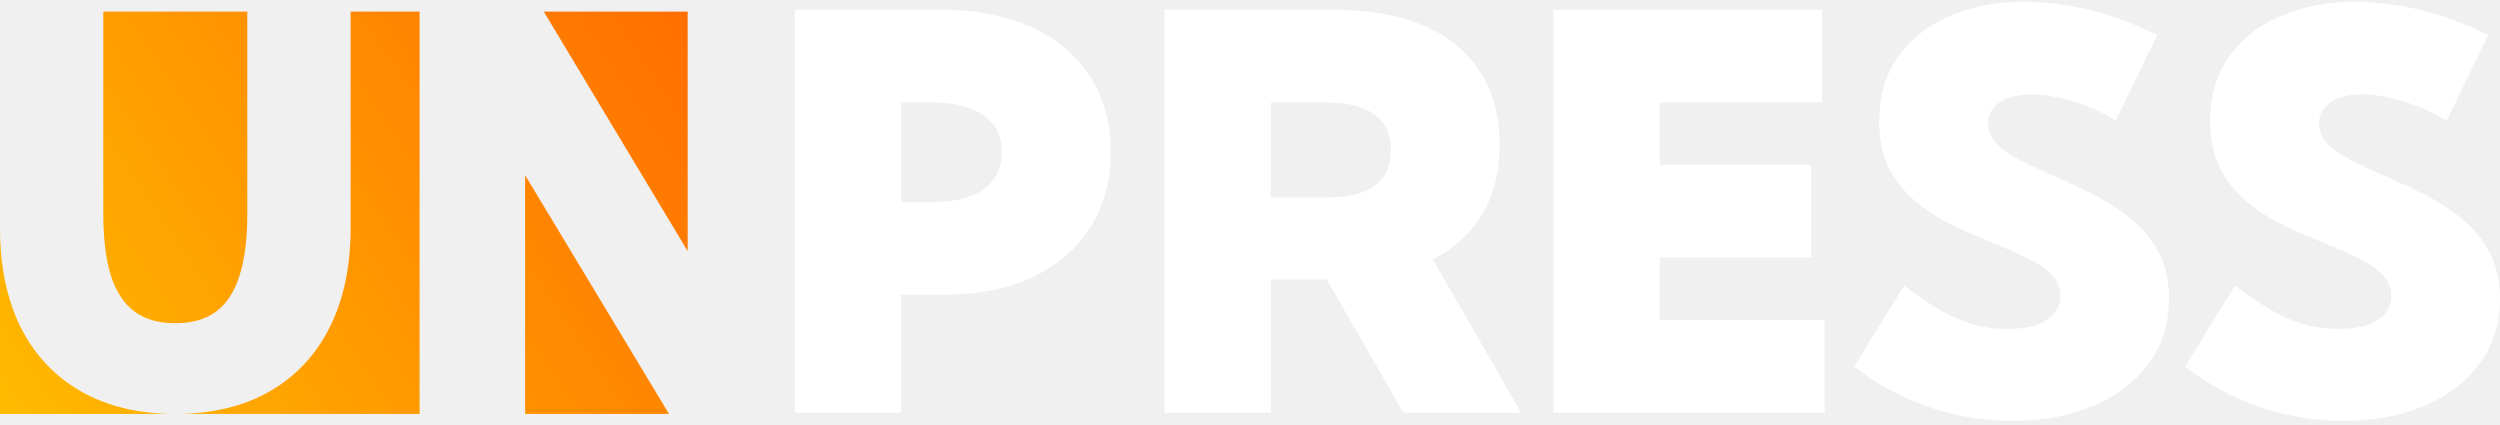
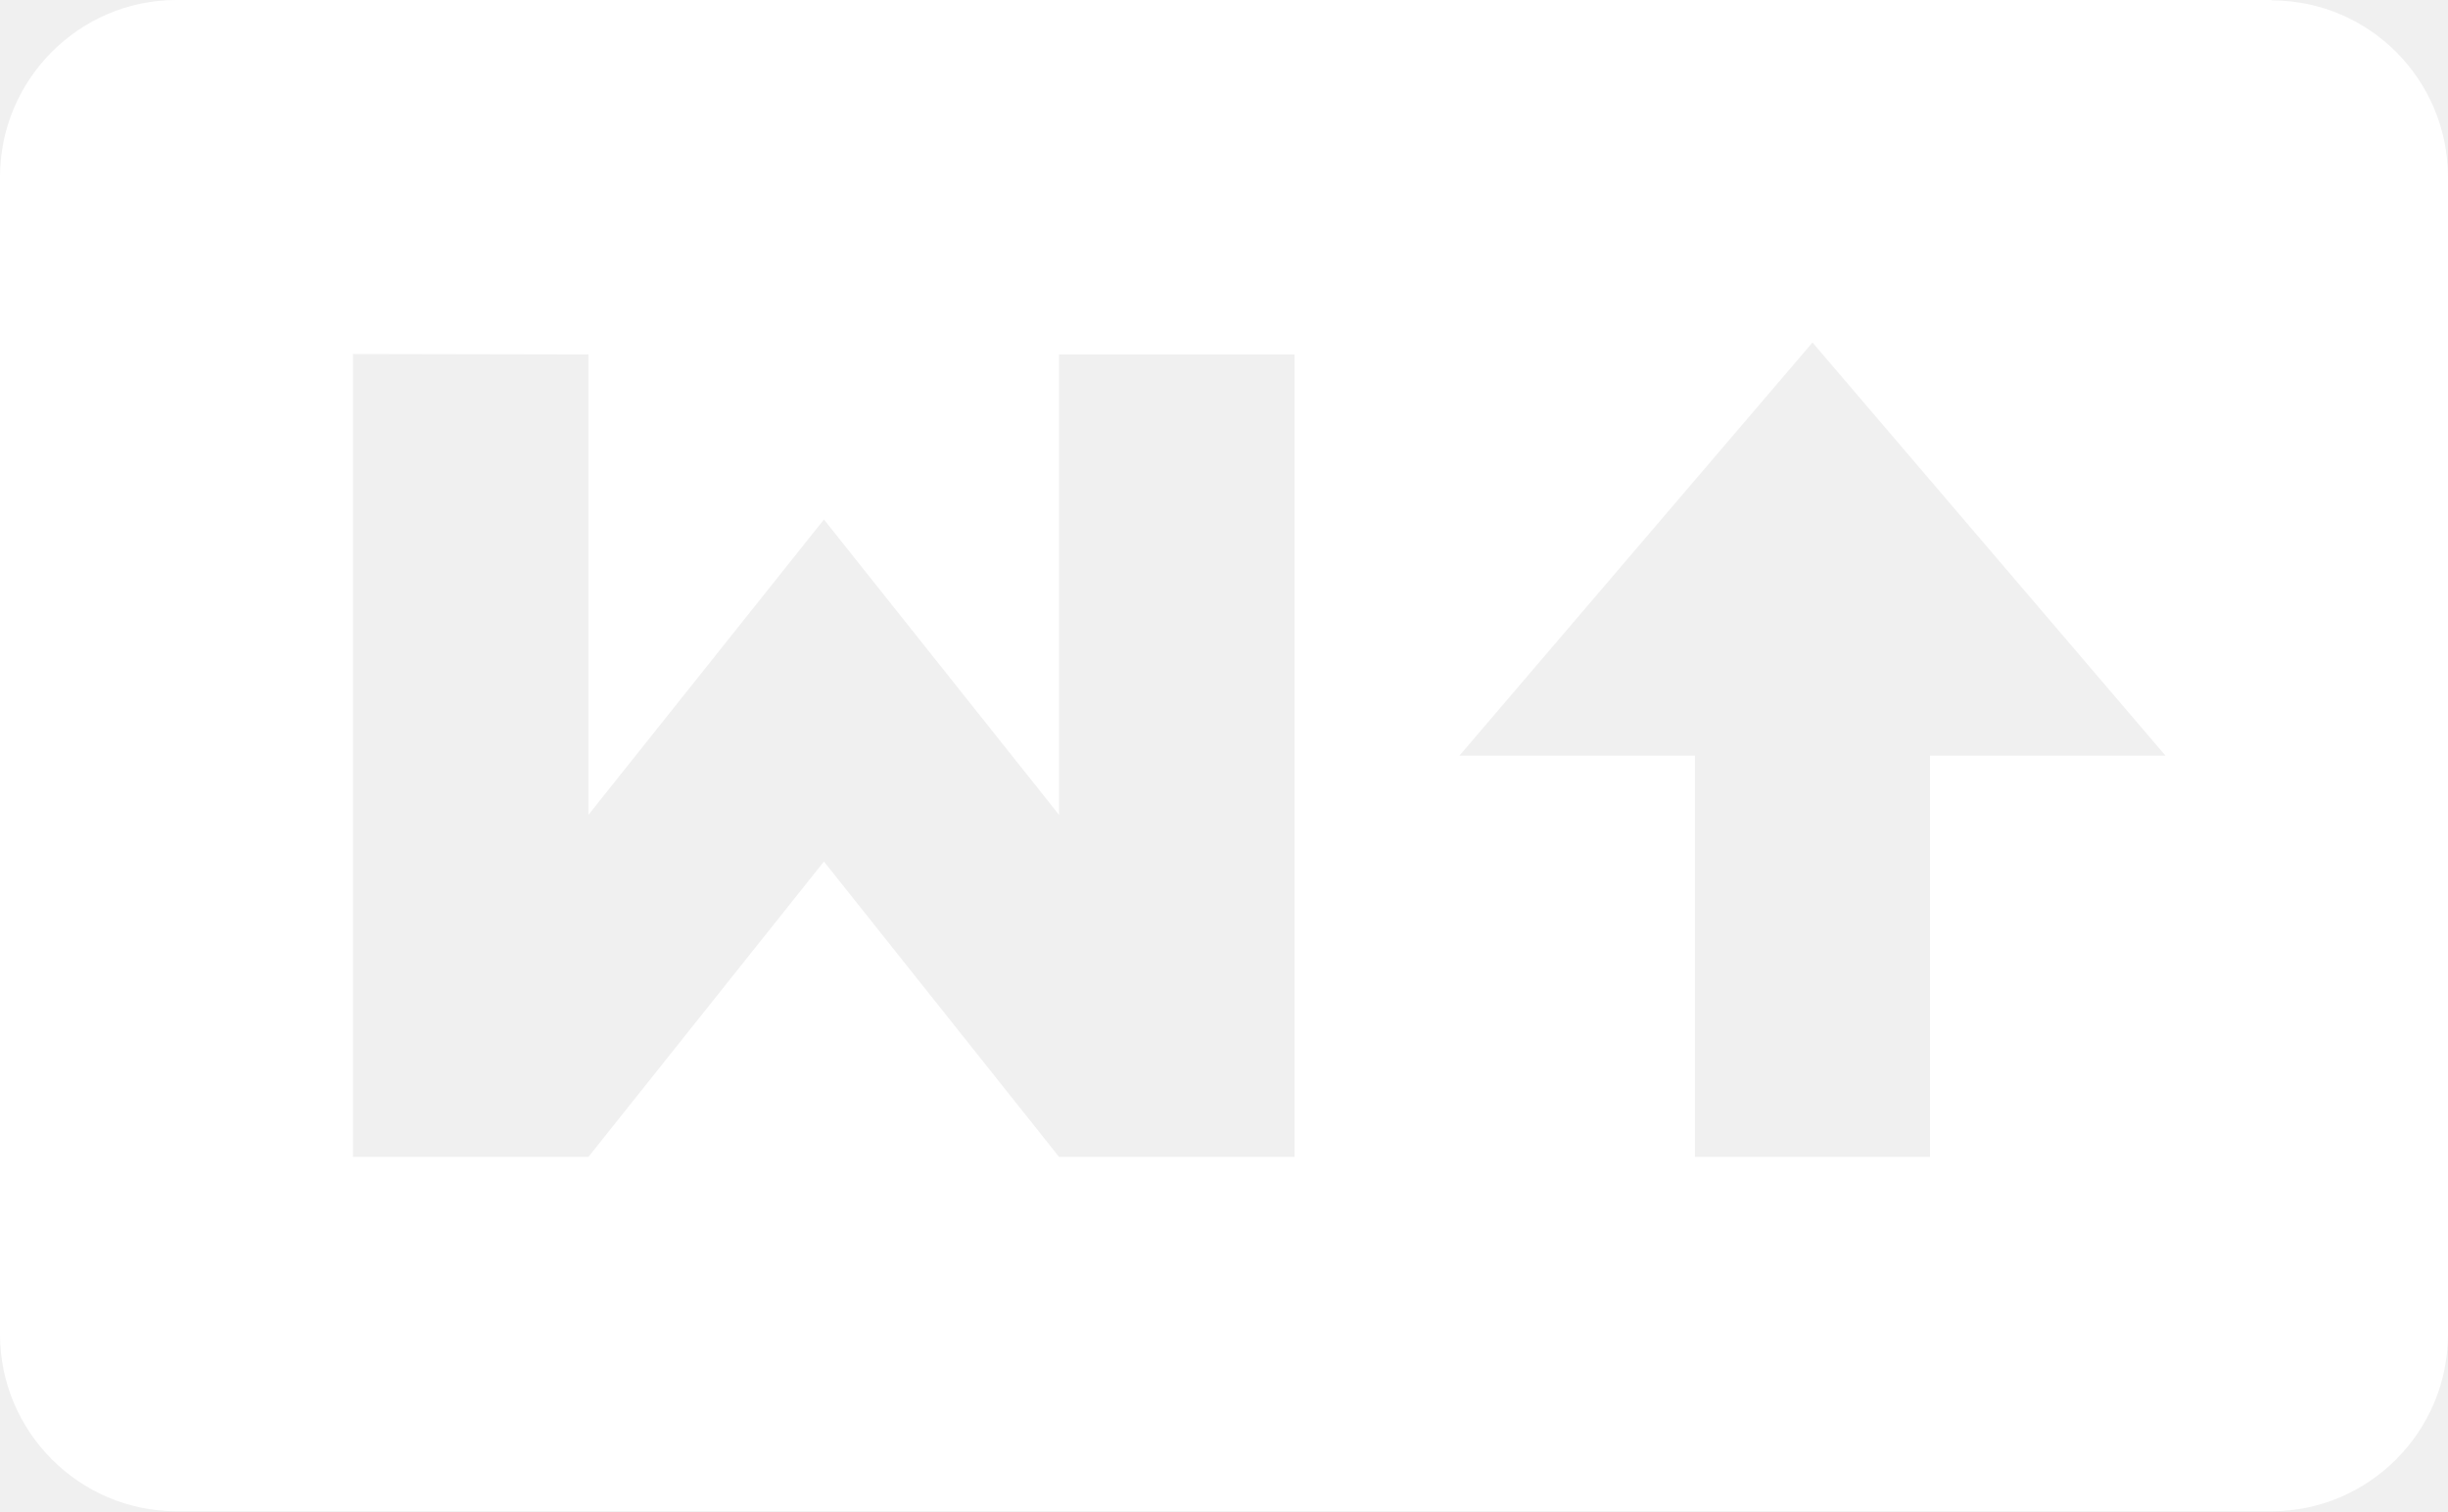
- <svg xmlns="http://www.w3.org/2000/svg" viewBox="0 0 400 68" fill="none">
-   <g id="logo">
-     <g id="PRESS">
-       <path d="M127.163 66.041V1.571H150.673C156.203 1.571 160.989 2.502 165.029 4.364C169.097 6.198 172.221 8.82 174.398 12.23C176.605 15.611 177.708 19.637 177.708 24.307C177.708 28.977 176.605 33.032 174.398 36.47C172.221 39.88 169.126 42.516 165.115 44.379C161.103 46.241 156.361 47.172 150.888 47.172H144.183V66.041H127.163ZM144.183 32.344H148.997C152.665 32.344 155.458 31.657 157.378 30.281C159.327 28.906 160.301 26.915 160.301 24.307C160.301 21.757 159.327 19.808 157.378 18.462C155.43 17.086 152.636 16.399 148.997 16.399H144.183V32.344Z" fill="white" />
-       <path d="M243.381 66.041H224.556L212.264 44.722H203.324V66.041H186.304V1.571H213.553C219.14 1.571 223.897 2.416 227.822 4.106C231.748 5.797 234.742 8.261 236.805 11.499C238.897 14.708 239.943 18.591 239.943 23.147C239.943 27.416 239.026 31.098 237.192 34.192C235.358 37.287 232.708 39.722 229.241 41.499L243.381 66.041ZM203.324 31.614H212.221C215.63 31.614 218.195 30.983 219.914 29.723C221.662 28.433 222.536 26.528 222.536 24.006C222.536 21.485 221.662 19.594 219.914 18.333C218.195 17.043 215.63 16.399 212.221 16.399H203.324V31.614Z" fill="white" />
-       <path d="M248.539 66.041V1.571H291.519V16.399H265.559V26.37H289.799V41.198H265.559V51.212H291.948V66.041H248.539Z" fill="white" />
-       <path d="M296.676 58.648L304.67 45.668C306.762 47.301 308.711 48.634 310.516 49.665C312.35 50.697 314.126 51.456 315.845 51.943C317.593 52.402 319.37 52.631 321.175 52.631C322.951 52.631 324.47 52.43 325.731 52.029C326.991 51.599 327.951 50.998 328.61 50.224C329.298 49.422 329.642 48.476 329.642 47.387C329.642 46.012 329.155 44.837 328.181 43.863C327.206 42.889 325.903 42.015 324.269 41.241C322.665 40.468 320.903 39.694 318.983 38.92C316.92 38.089 314.814 37.172 312.665 36.169C310.516 35.138 308.539 33.892 306.734 32.43C304.928 30.969 303.467 29.192 302.35 27.101C301.232 24.98 300.673 22.402 300.673 19.364C300.673 15.353 301.676 11.929 303.682 9.092C305.716 6.227 308.481 4.049 311.977 2.559C315.501 1.041 319.484 0.281 323.925 0.281C327.163 0.281 330.587 0.711 334.198 1.571C337.808 2.43 341.461 3.777 345.158 5.611L338.539 19.278C336.476 18.018 334.212 17.015 331.748 16.27C329.312 15.496 327.077 15.109 325.043 15.109C323.639 15.109 322.407 15.296 321.347 15.668C320.315 16.041 319.513 16.585 318.94 17.301C318.367 17.989 318.08 18.806 318.08 19.751C318.08 21.012 318.567 22.129 319.542 23.104C320.516 24.049 321.805 24.923 323.41 25.725C325.014 26.528 326.762 27.344 328.653 28.175C330.716 29.064 332.822 30.052 334.971 31.141C337.149 32.23 339.14 33.519 340.946 35.009C342.779 36.499 344.255 38.29 345.372 40.382C346.49 42.445 347.049 44.923 347.049 47.817C347.049 51.685 345.989 55.095 343.868 58.046C341.776 60.969 338.84 63.247 335.057 64.88C331.304 66.513 326.934 67.33 321.948 67.33C317.307 67.33 312.837 66.585 308.539 65.095C304.241 63.605 300.287 61.456 296.676 58.648Z" fill="white" />
-       <path d="M349.627 58.648L357.622 45.668C359.713 47.301 361.662 48.634 363.467 49.665C365.301 50.697 367.077 51.456 368.797 51.943C370.544 52.402 372.321 52.631 374.126 52.631C375.903 52.631 377.421 52.43 378.682 52.029C379.943 51.599 380.903 50.998 381.562 50.224C382.249 49.422 382.593 48.476 382.593 47.387C382.593 46.012 382.106 44.837 381.132 43.863C380.158 42.889 378.854 42.015 377.221 41.241C375.616 40.468 373.854 39.694 371.934 38.92C369.871 38.089 367.765 37.172 365.616 36.169C363.467 35.138 361.49 33.892 359.685 32.43C357.88 30.969 356.418 29.192 355.301 27.101C354.183 24.98 353.625 22.402 353.625 19.364C353.625 15.353 354.627 11.929 356.633 9.092C358.668 6.227 361.433 4.049 364.928 2.559C368.453 1.041 372.436 0.281 376.877 0.281C380.115 0.281 383.539 0.711 387.149 1.571C390.759 2.43 394.413 3.777 398.109 5.611L391.49 19.278C389.427 18.018 387.163 17.015 384.699 16.27C382.264 15.496 380.029 15.109 377.994 15.109C376.59 15.109 375.358 15.296 374.298 15.668C373.266 16.041 372.464 16.585 371.891 17.301C371.318 17.989 371.031 18.806 371.031 19.751C371.031 21.012 371.519 22.129 372.493 23.104C373.467 24.049 374.756 24.923 376.361 25.725C377.966 26.528 379.713 27.344 381.605 28.175C383.668 29.064 385.774 30.052 387.923 31.141C390.1 32.23 392.092 33.519 393.897 35.009C395.731 36.499 397.206 38.29 398.324 40.382C399.441 42.445 400 44.923 400 47.817C400 51.685 398.94 55.095 396.819 58.046C394.728 60.969 391.791 63.247 388.009 64.88C384.255 66.513 379.885 67.33 374.9 67.33C370.258 67.33 365.788 66.585 361.49 65.095C357.192 63.605 353.238 61.456 349.627 58.648Z" fill="white" />
-     </g>
-     <path id="Exclude" fill-rule="evenodd" clip-rule="evenodd" d="M16.529 1.857H39.57V34.214C39.57 38.225 39.153 41.521 38.318 44.101C37.511 46.682 36.259 48.604 34.561 49.866C32.864 51.1 30.693 51.717 28.05 51.717C25.406 51.717 23.236 51.1 21.538 49.866C19.841 48.604 18.575 46.682 17.74 44.101C16.933 41.521 16.529 38.225 16.529 34.214V1.857ZM56.099 36.486V1.857H126.913L110.029 1.857V40.182L87.004 1.857H67.135V66.234L28.05 66.233C33.893 66.233 38.902 65.041 43.076 62.657C47.278 60.273 50.492 56.864 52.718 52.432C54.972 47.972 56.099 42.657 56.099 36.486ZM28.05 66.233H0V36.486C0 42.657 1.113 47.972 3.339 52.432C5.593 56.864 8.821 60.273 13.023 62.657C17.225 65.041 22.234 66.233 28.05 66.233ZM84.02 66.234H107.044H126.913L126.913 1.857V66.233L107.044 66.234L84.02 28.037V66.234Z" fill="url(#paint0_linear_19_81)" />
-   </g>
-   <defs>
-     <linearGradient id="paint0_linear_19_81" x1="0" y1="66.233" x2="117.089" y2="-12.55" gradientUnits="userSpaceOnUse">
-       <stop stop-color="#FFBB00" />
-       <stop offset="1" stop-color="#FF6600" />
-     </linearGradient>
-   </defs>
+ <svg xmlns="http://www.w3.org/2000/svg" width="162" height="100" viewBox="0 0 162 100" fill="none">
+   <path d="M150.32 0H11.68C5.245 0 0 5.26 0 11.712V88.288C0 94.74 5.245 100 11.68 100H150.32C156.755 100 162 94.74 162 88.288V11.738C162 5.26 156.78 0.025 150.32 0.025V0ZM38.942 23.455V53.917L54.525 34.376L70.082 53.917V23.455H85.665V76.55H70.082L54.525 57.009L38.942 76.55H23.359V23.425L38.942 23.455ZM143.304 50.002H127.721V76.55H112.163V50.002H96.58L119.945 22.663L143.304 50.002Z" fill="white" />
</svg>
